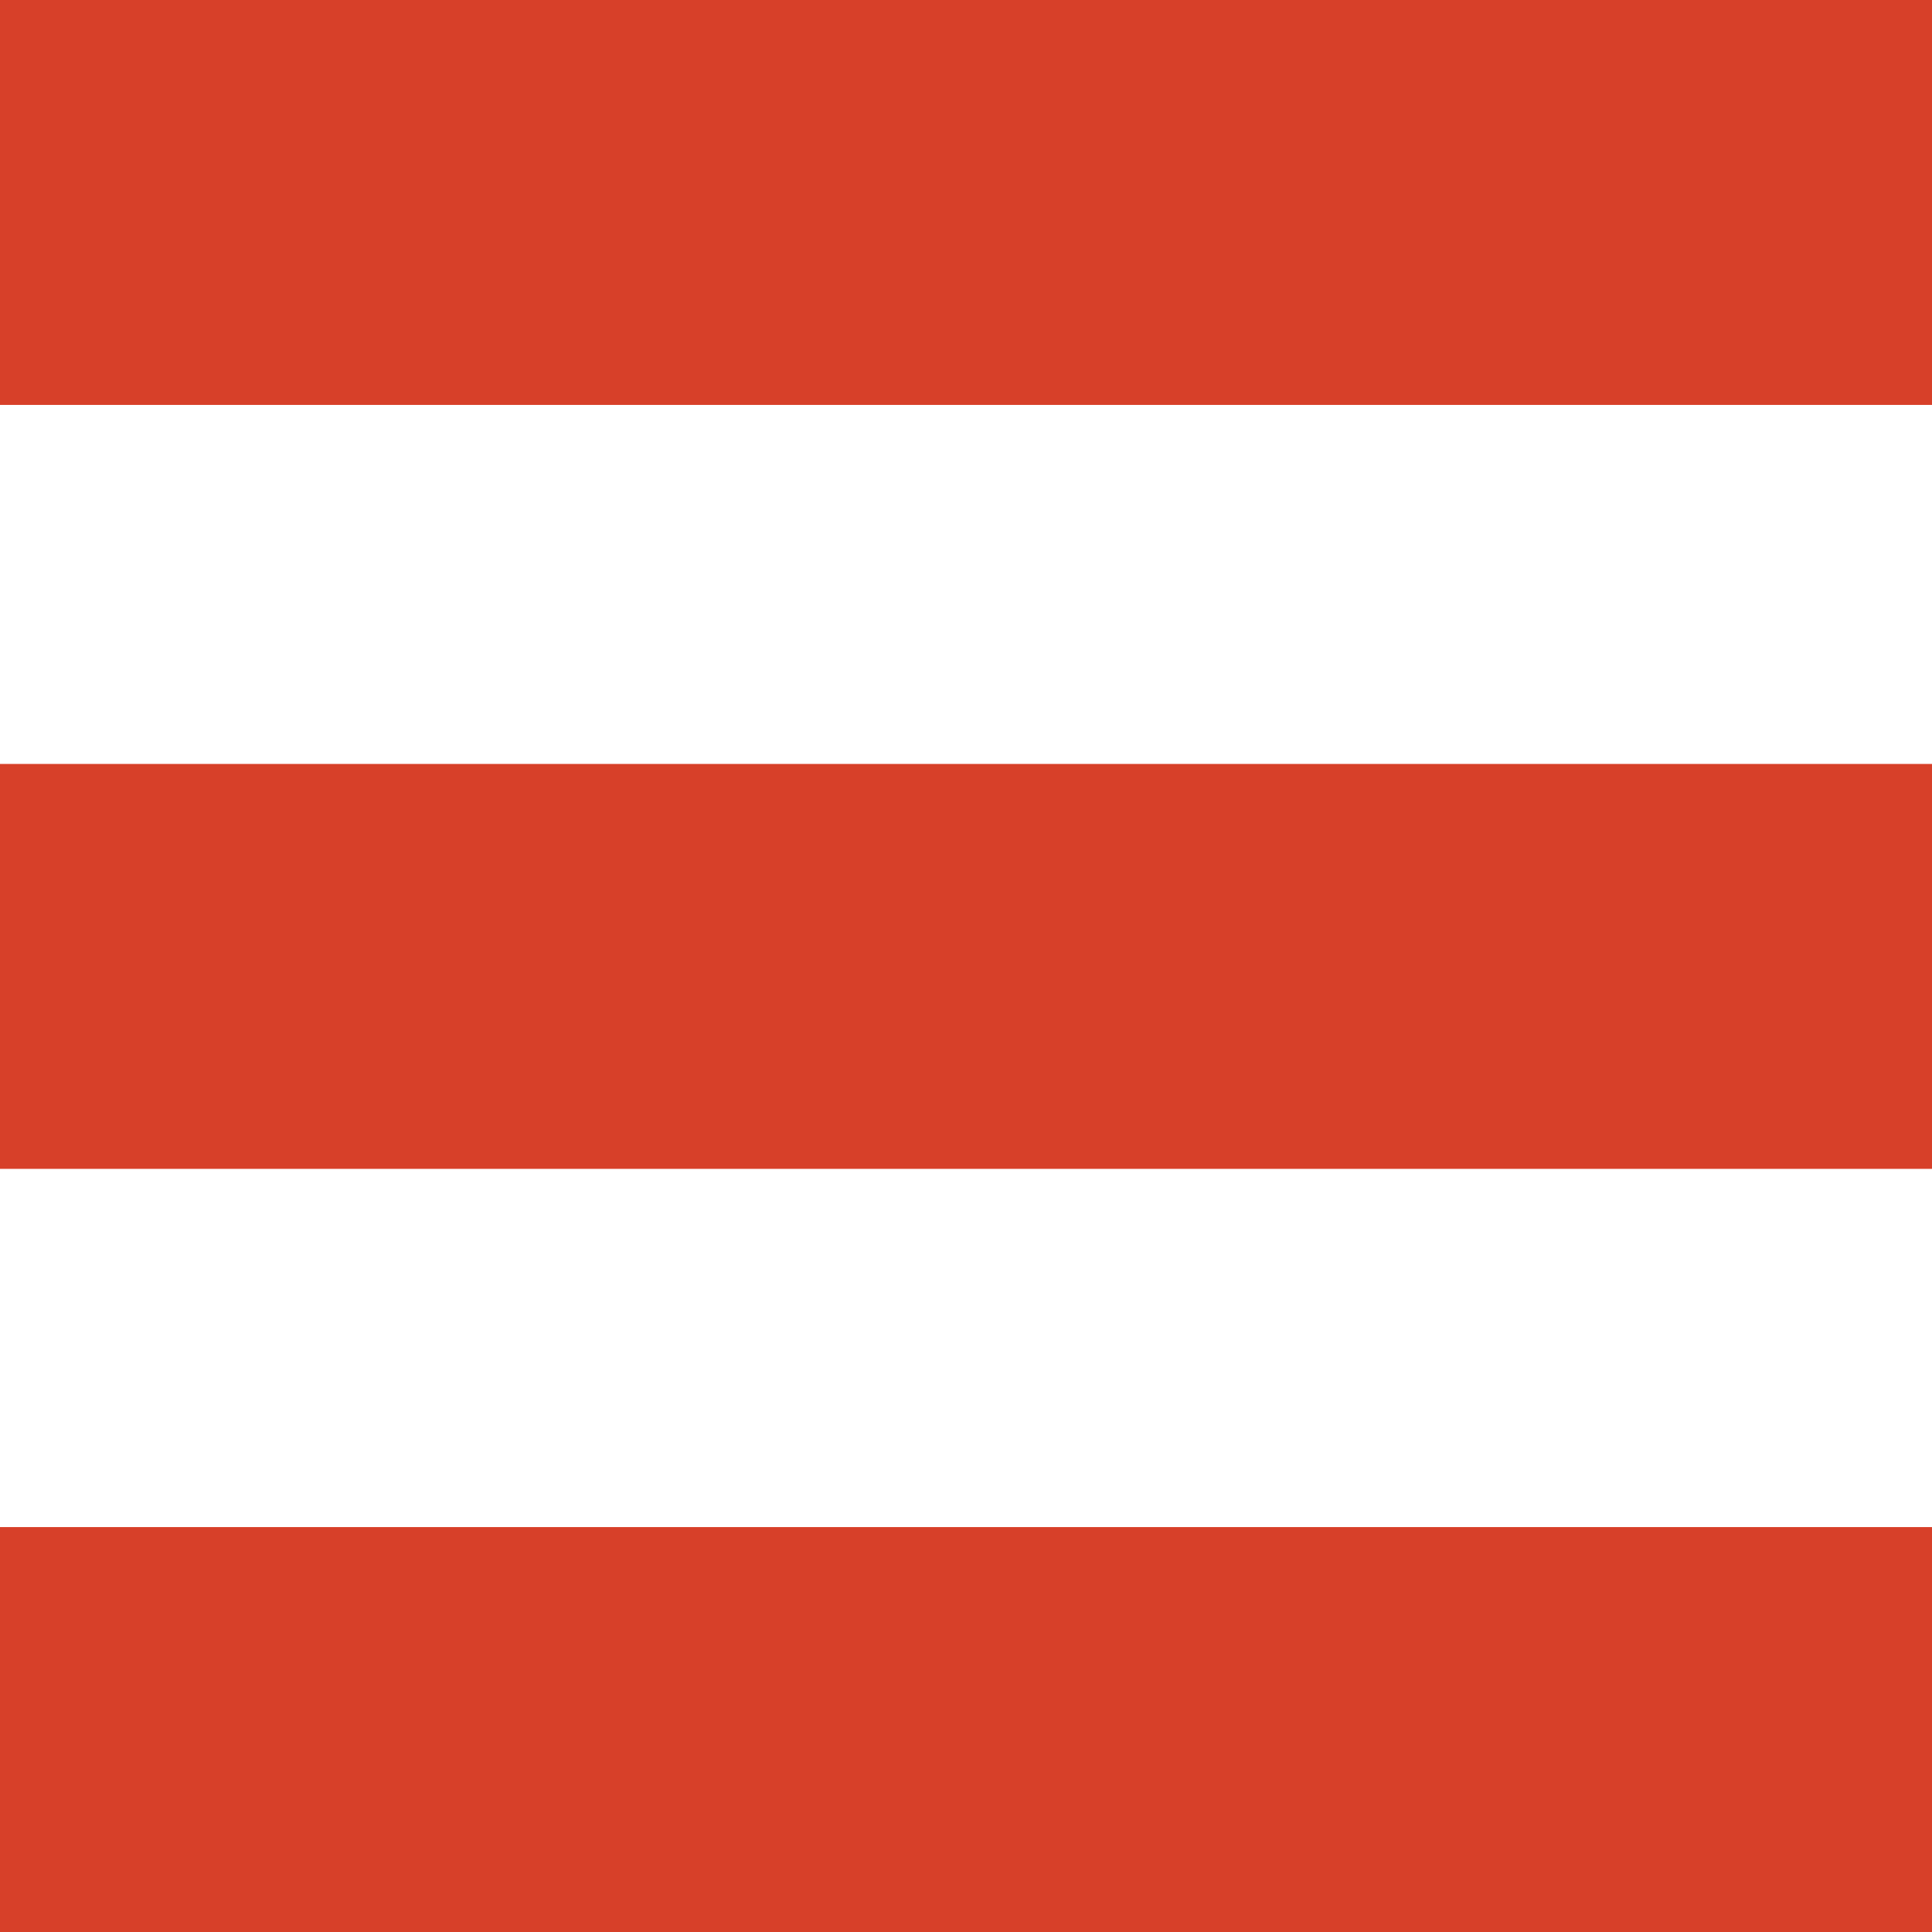
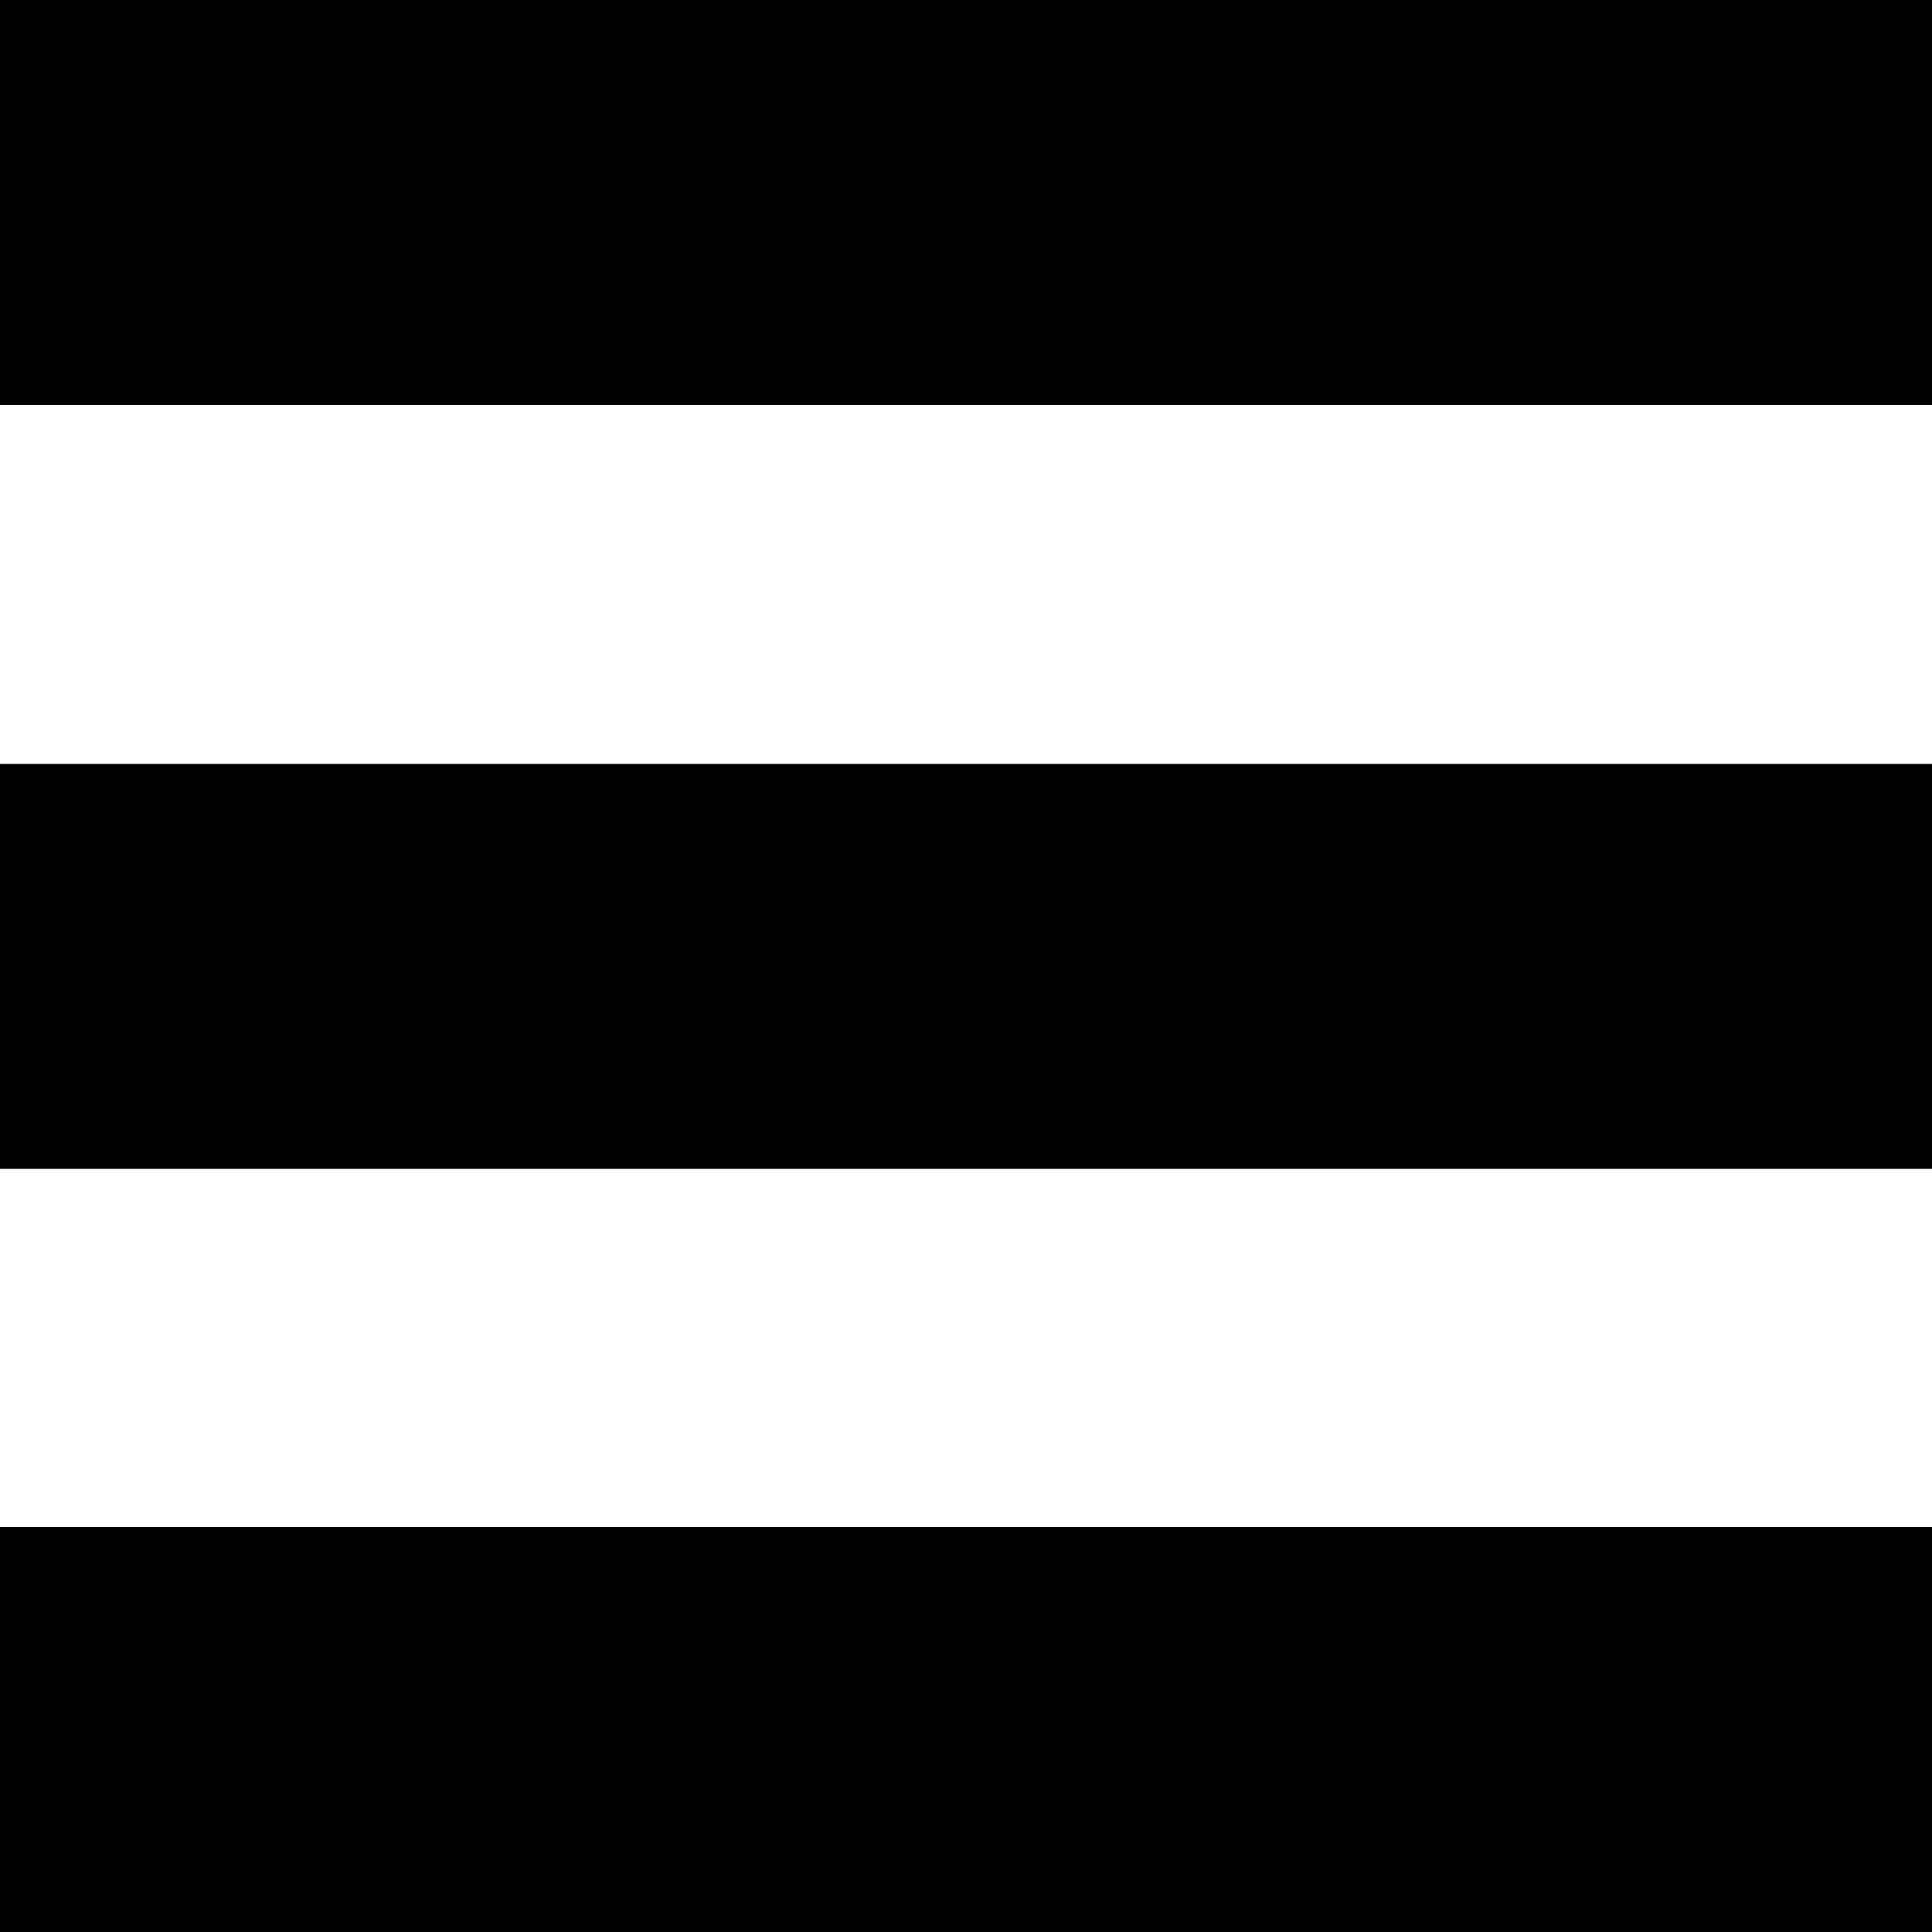
<svg xmlns="http://www.w3.org/2000/svg" id="Layer_1" data-name="Layer 1" viewBox="0 0 24 24">
-   <defs>
-     <style>.cls-1{fill:#d74029;}</style>
-   </defs>
  <rect class="cls-1" width="24" height="5.03" />
  <rect class="cls-1" y="18.97" width="24" height="5.03" />
  <rect class="cls-1" y="9.49" width="24" height="5.03" />
</svg>
